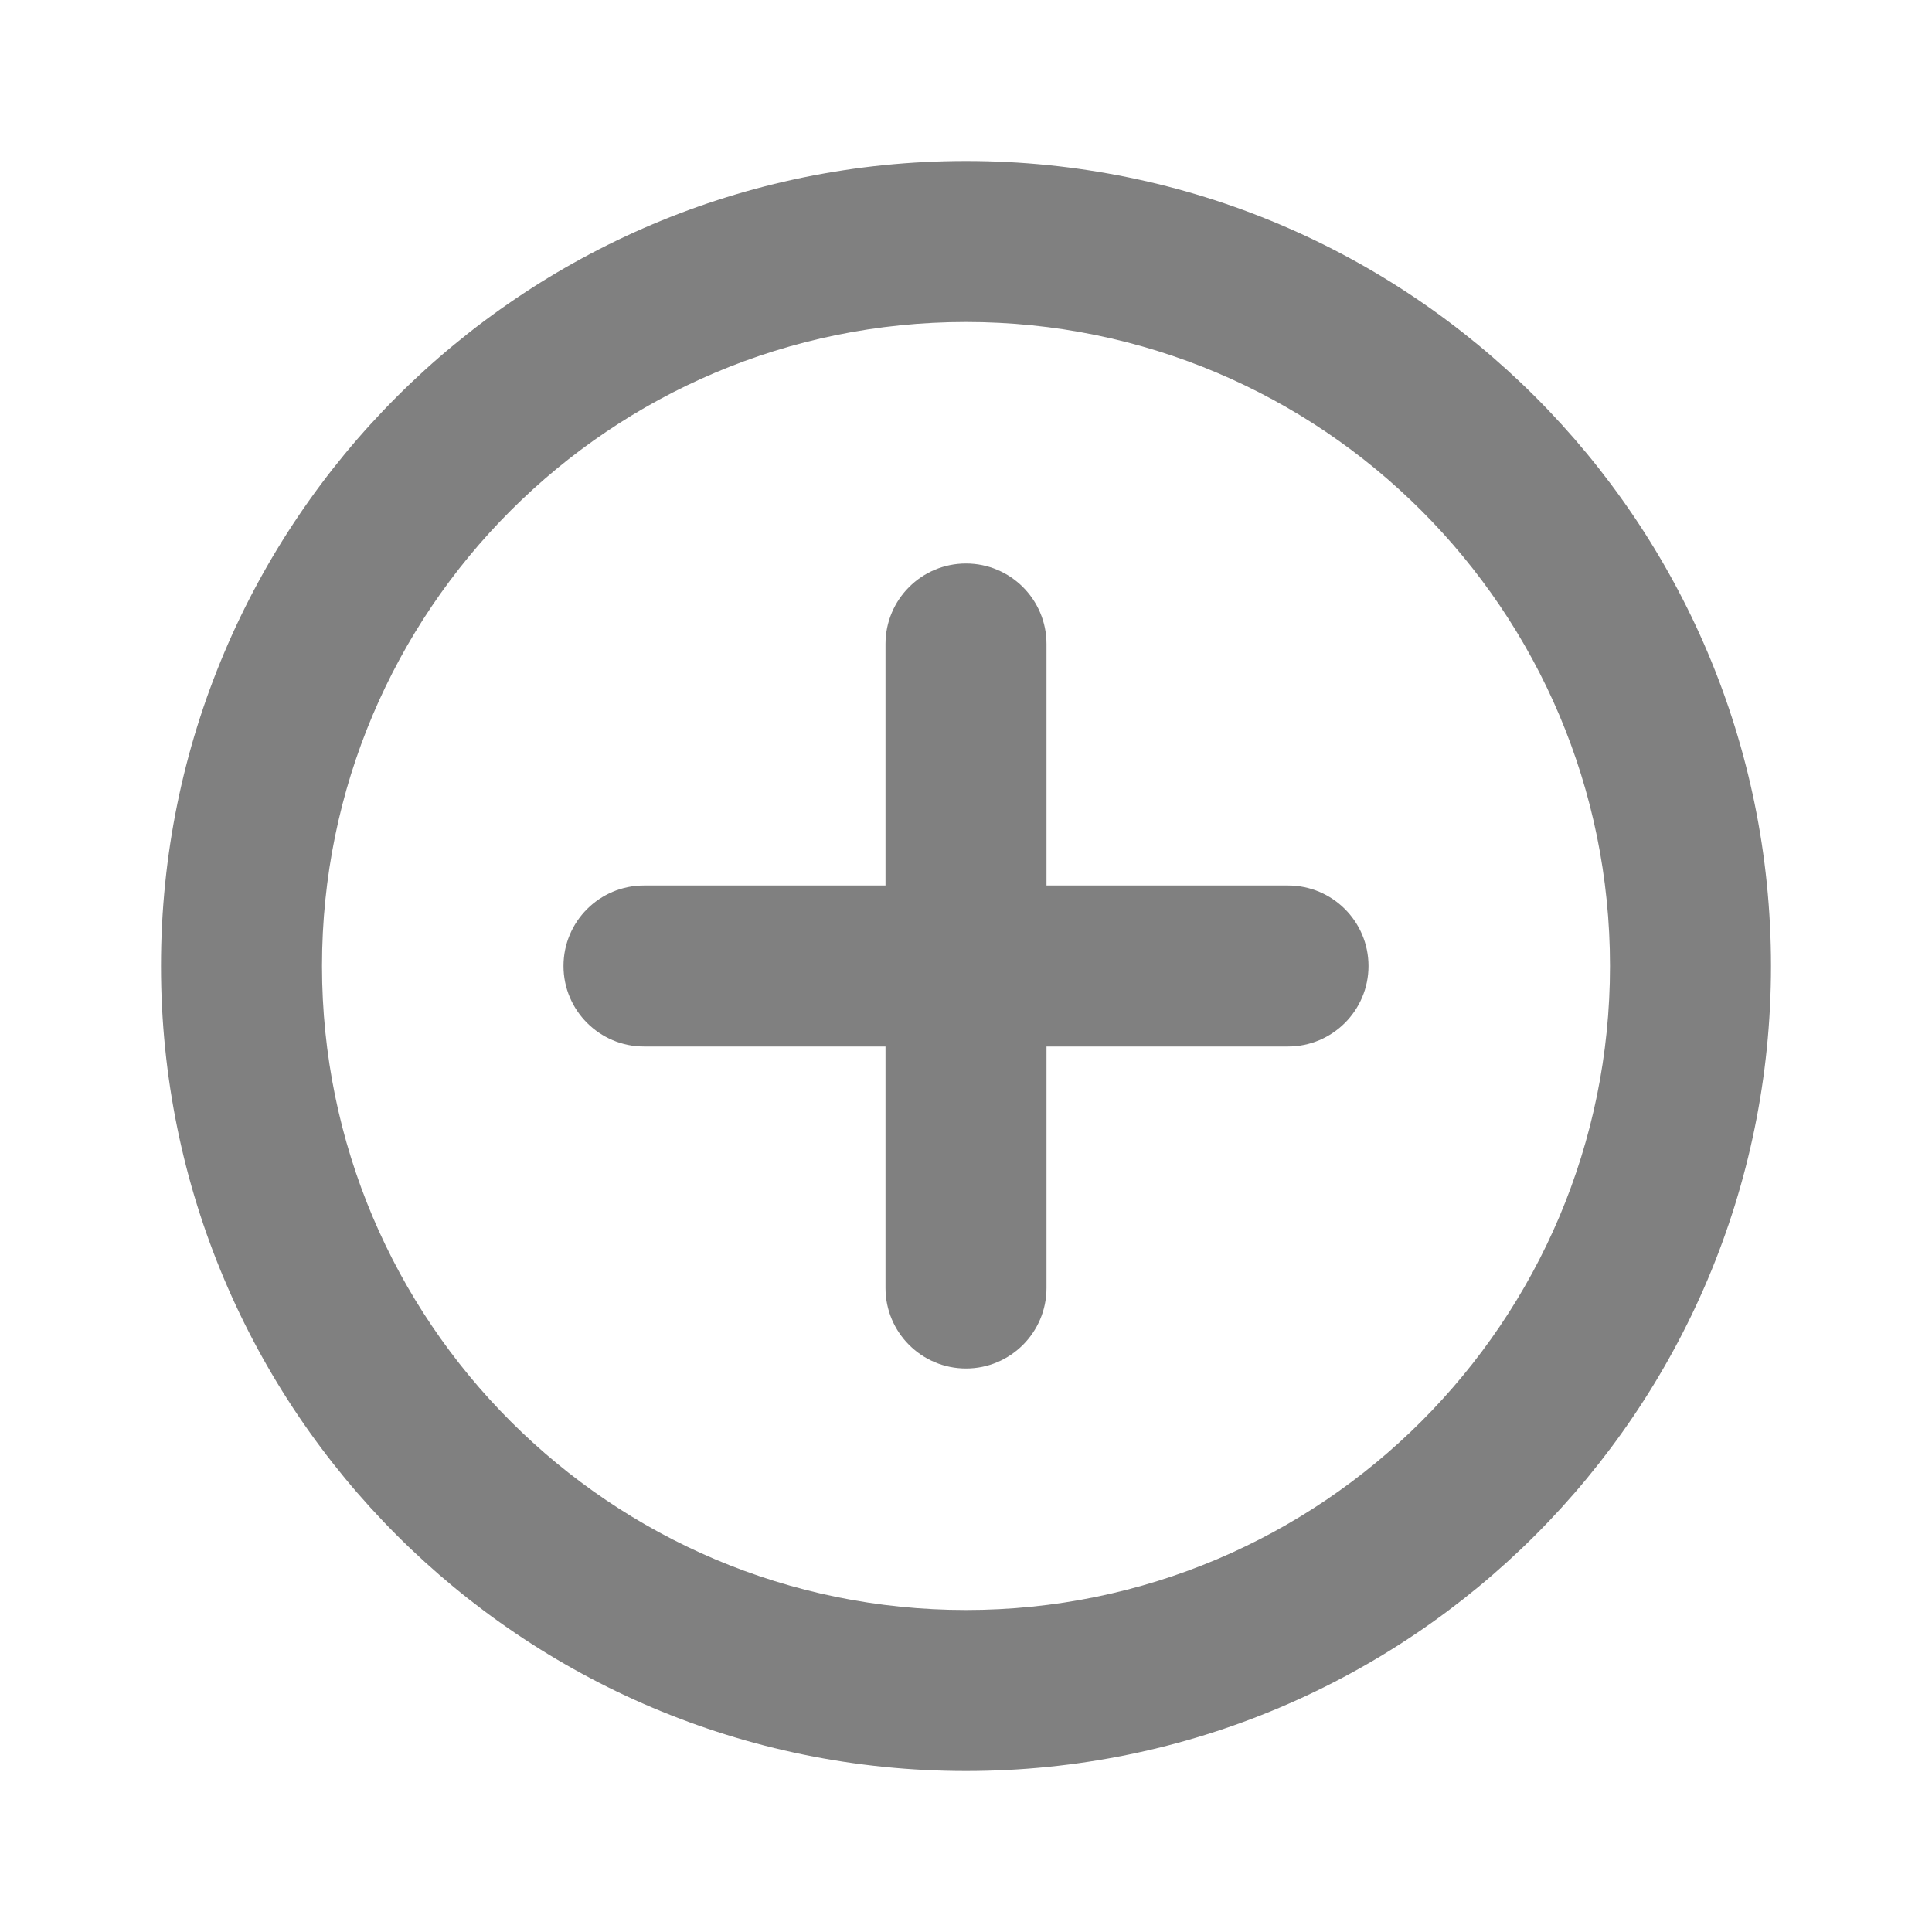
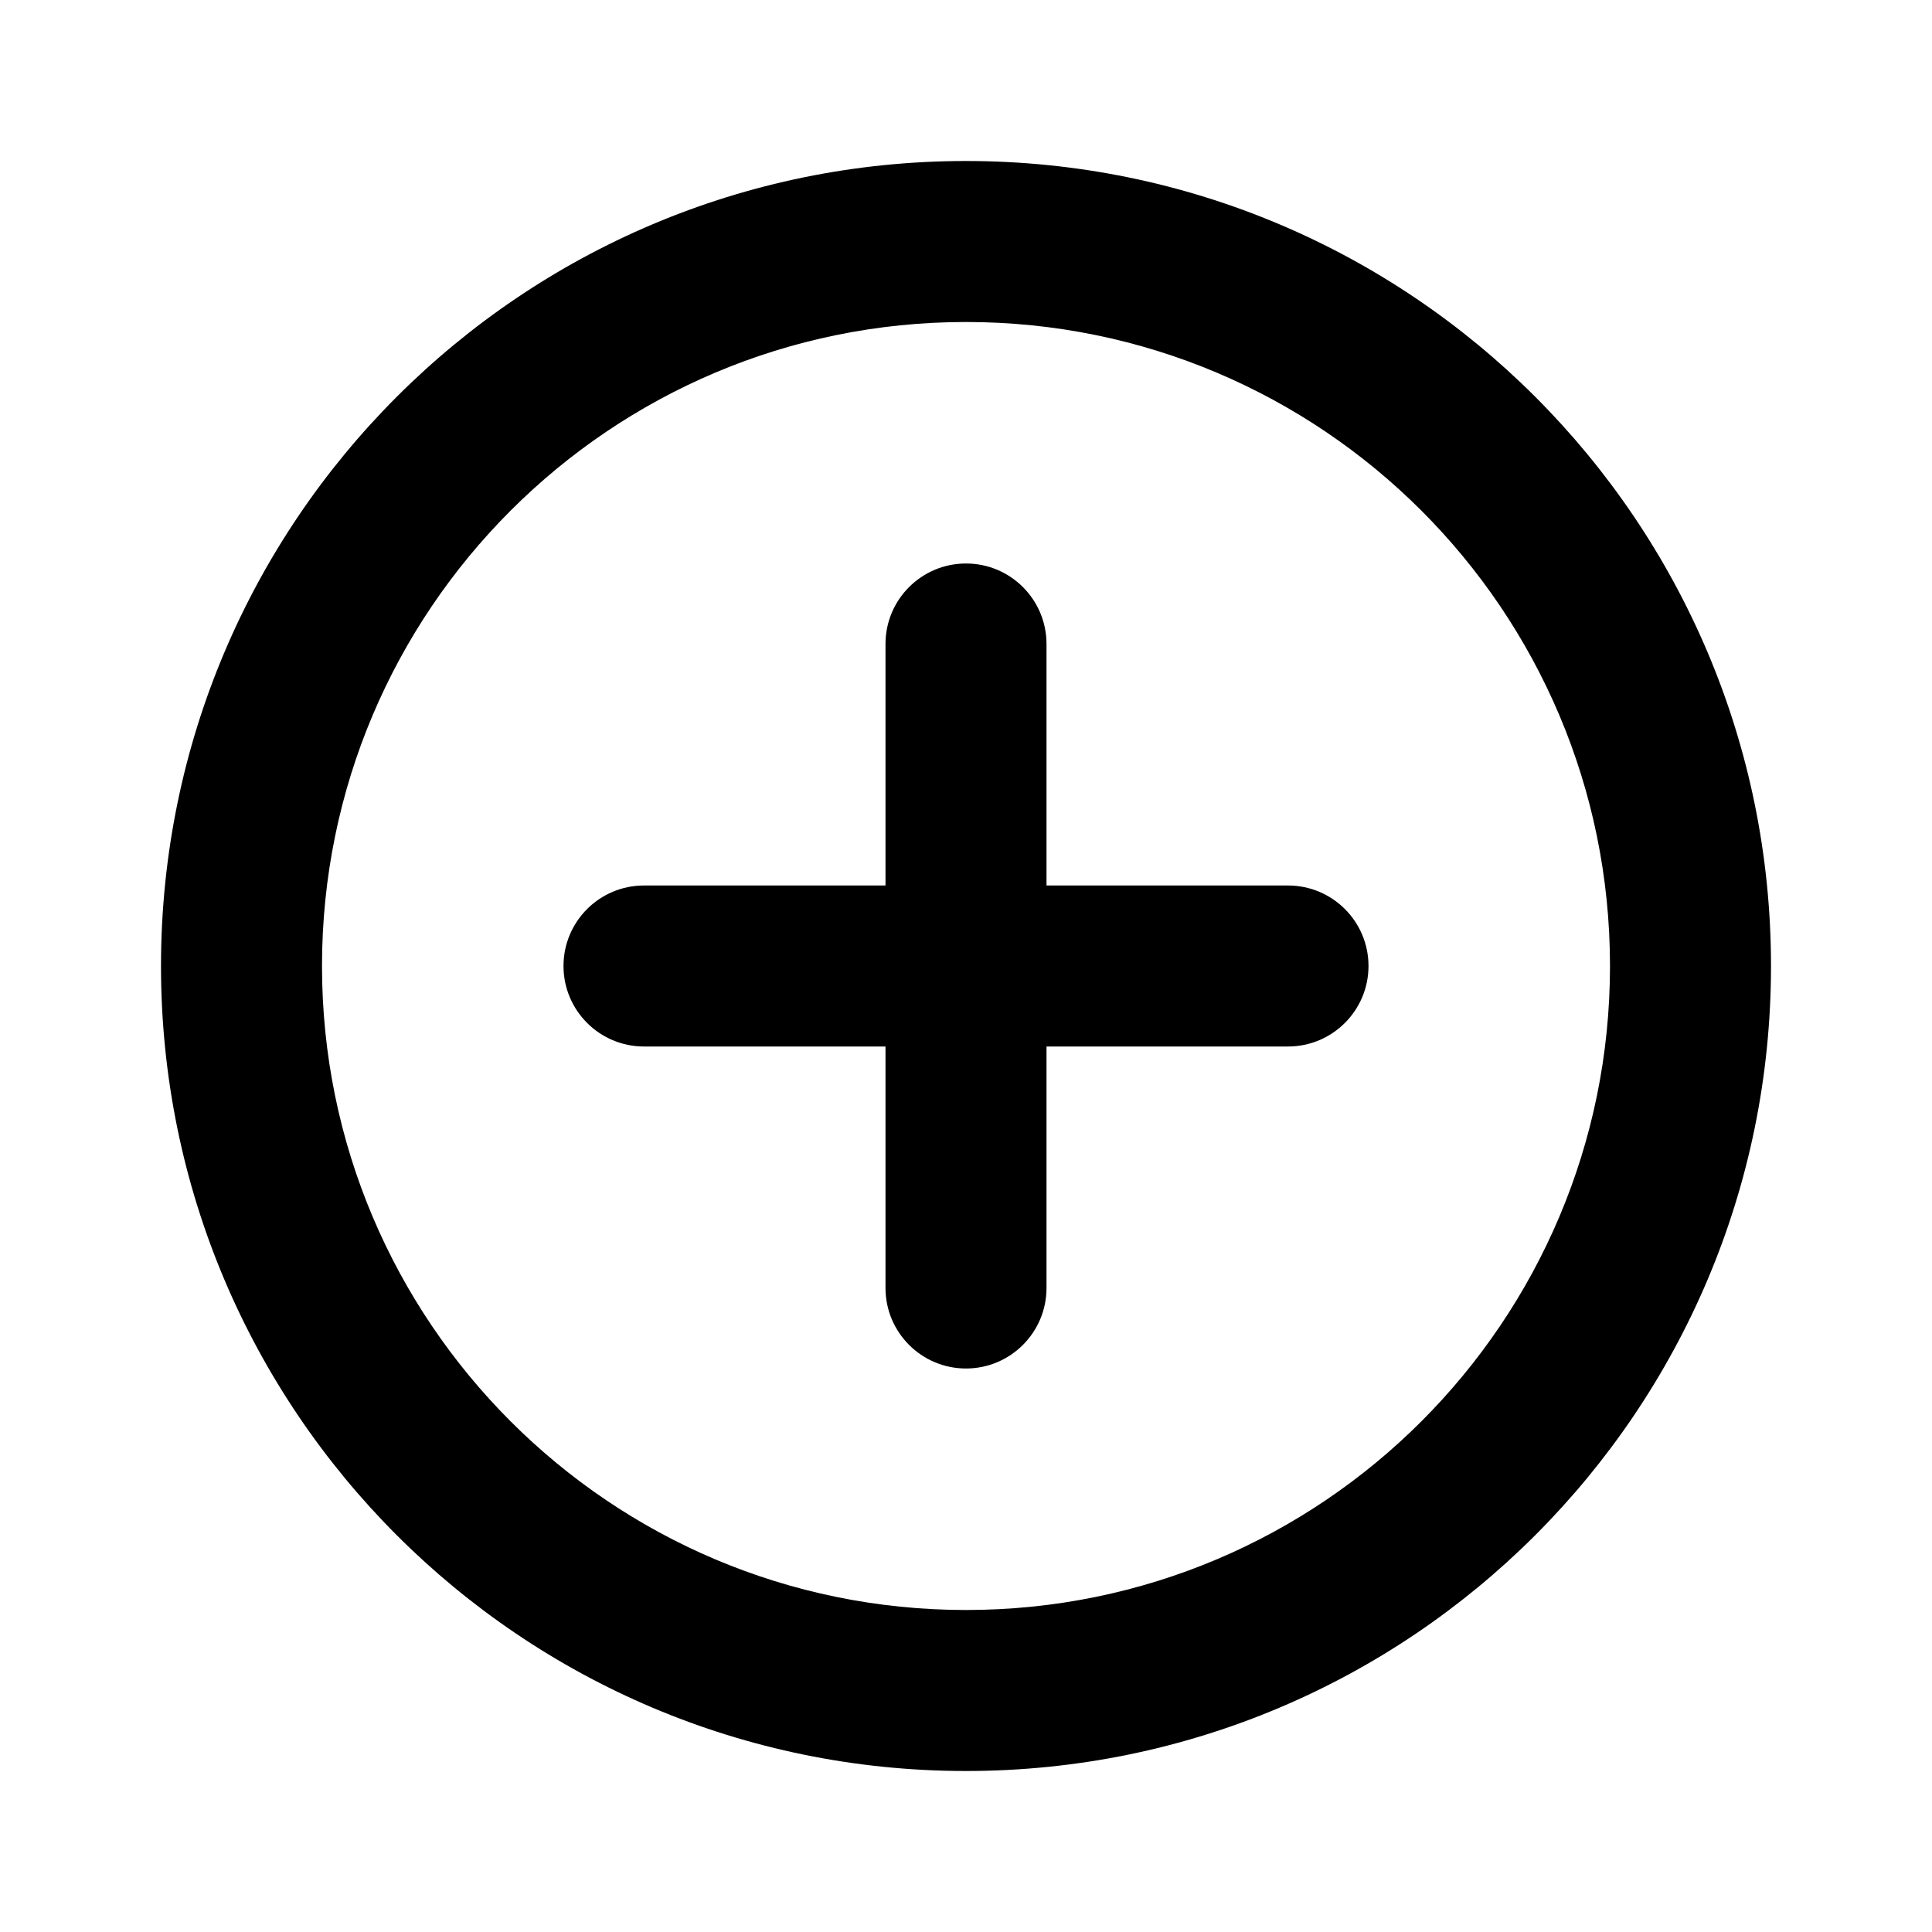
<svg xmlns="http://www.w3.org/2000/svg" width="24" height="24" viewBox="0 0 24 24" fill="none">
-   <path fill-rule="evenodd" clip-rule="evenodd" d="M12 4C7.582 4 4 7.581 4 12C4 16.418 7.582 20 12 20C16.418 20 20 16.418 20 12C20 7.581 16.418 4 12 4ZM2 12C2 6.477 6.477 2 12 2C17.523 2 22 6.477 22 12C22 17.523 17.523 22 12 22C6.477 22 2 17.523 2 12ZM12 7C12.552 7 13 7.447 13 8V11H16C16.552 11 17 11.447 17 12C17 12.552 16.552 13 16 13H13V16C13 16.552 12.552 17 12 17C11.448 17 11 16.552 11 16V13H8C7.448 13 7 12.552 7 12C7 11.447 7.448 11 8 11H11V8C11 7.447 11.448 7 12 7Z" fill="#808080" />
+   <path fill-rule="evenodd" clip-rule="evenodd" d="M12 4C7.582 4 4 7.581 4 12C4 16.418 7.582 20 12 20C16.418 20 20 16.418 20 12C20 7.581 16.418 4 12 4ZM2 12C2 6.477 6.477 2 12 2C17.523 2 22 6.477 22 12C22 17.523 17.523 22 12 22C6.477 22 2 17.523 2 12ZM12 7C12.552 7 13 7.447 13 8V11H16C16.552 11 17 11.447 17 12C17 12.552 16.552 13 16 13H13V16C13 16.552 12.552 17 12 17C11.448 17 11 16.552 11 16V13H8C7.448 13 7 12.552 7 12C7 11.447 7.448 11 8 11H11V8C11 7.447 11.448 7 12 7Z" fill="currentColor" />
</svg>
